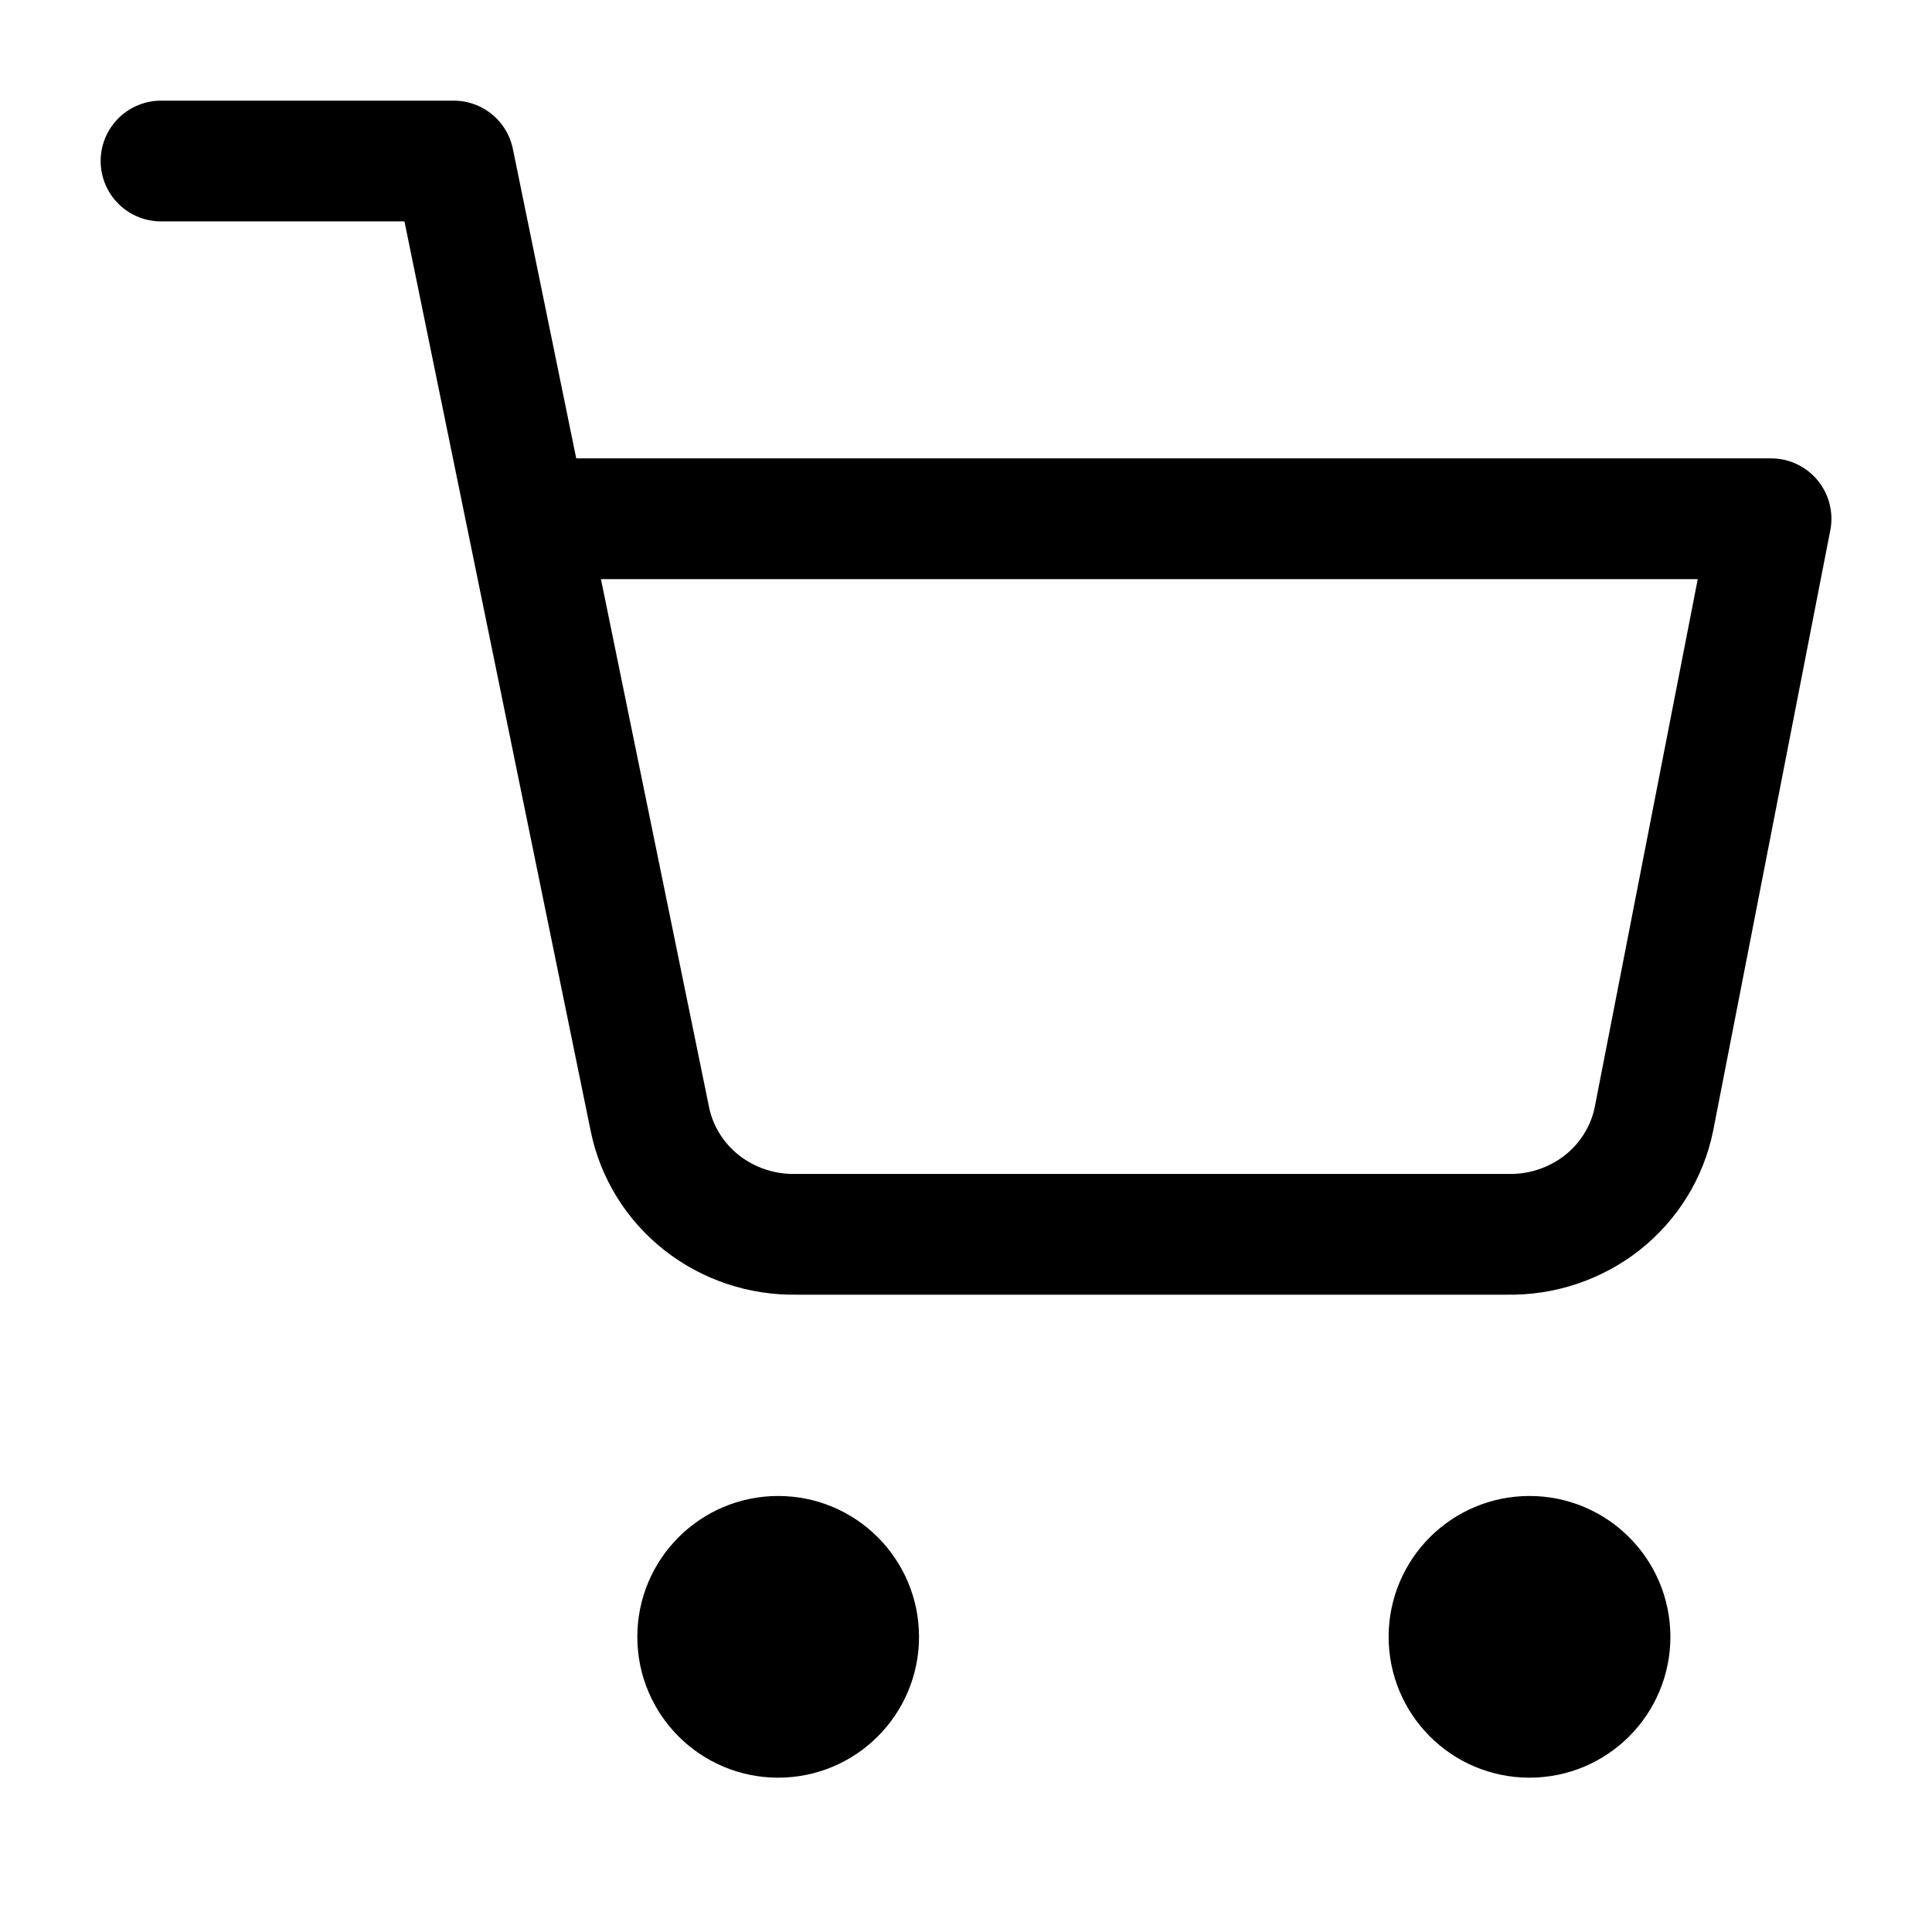
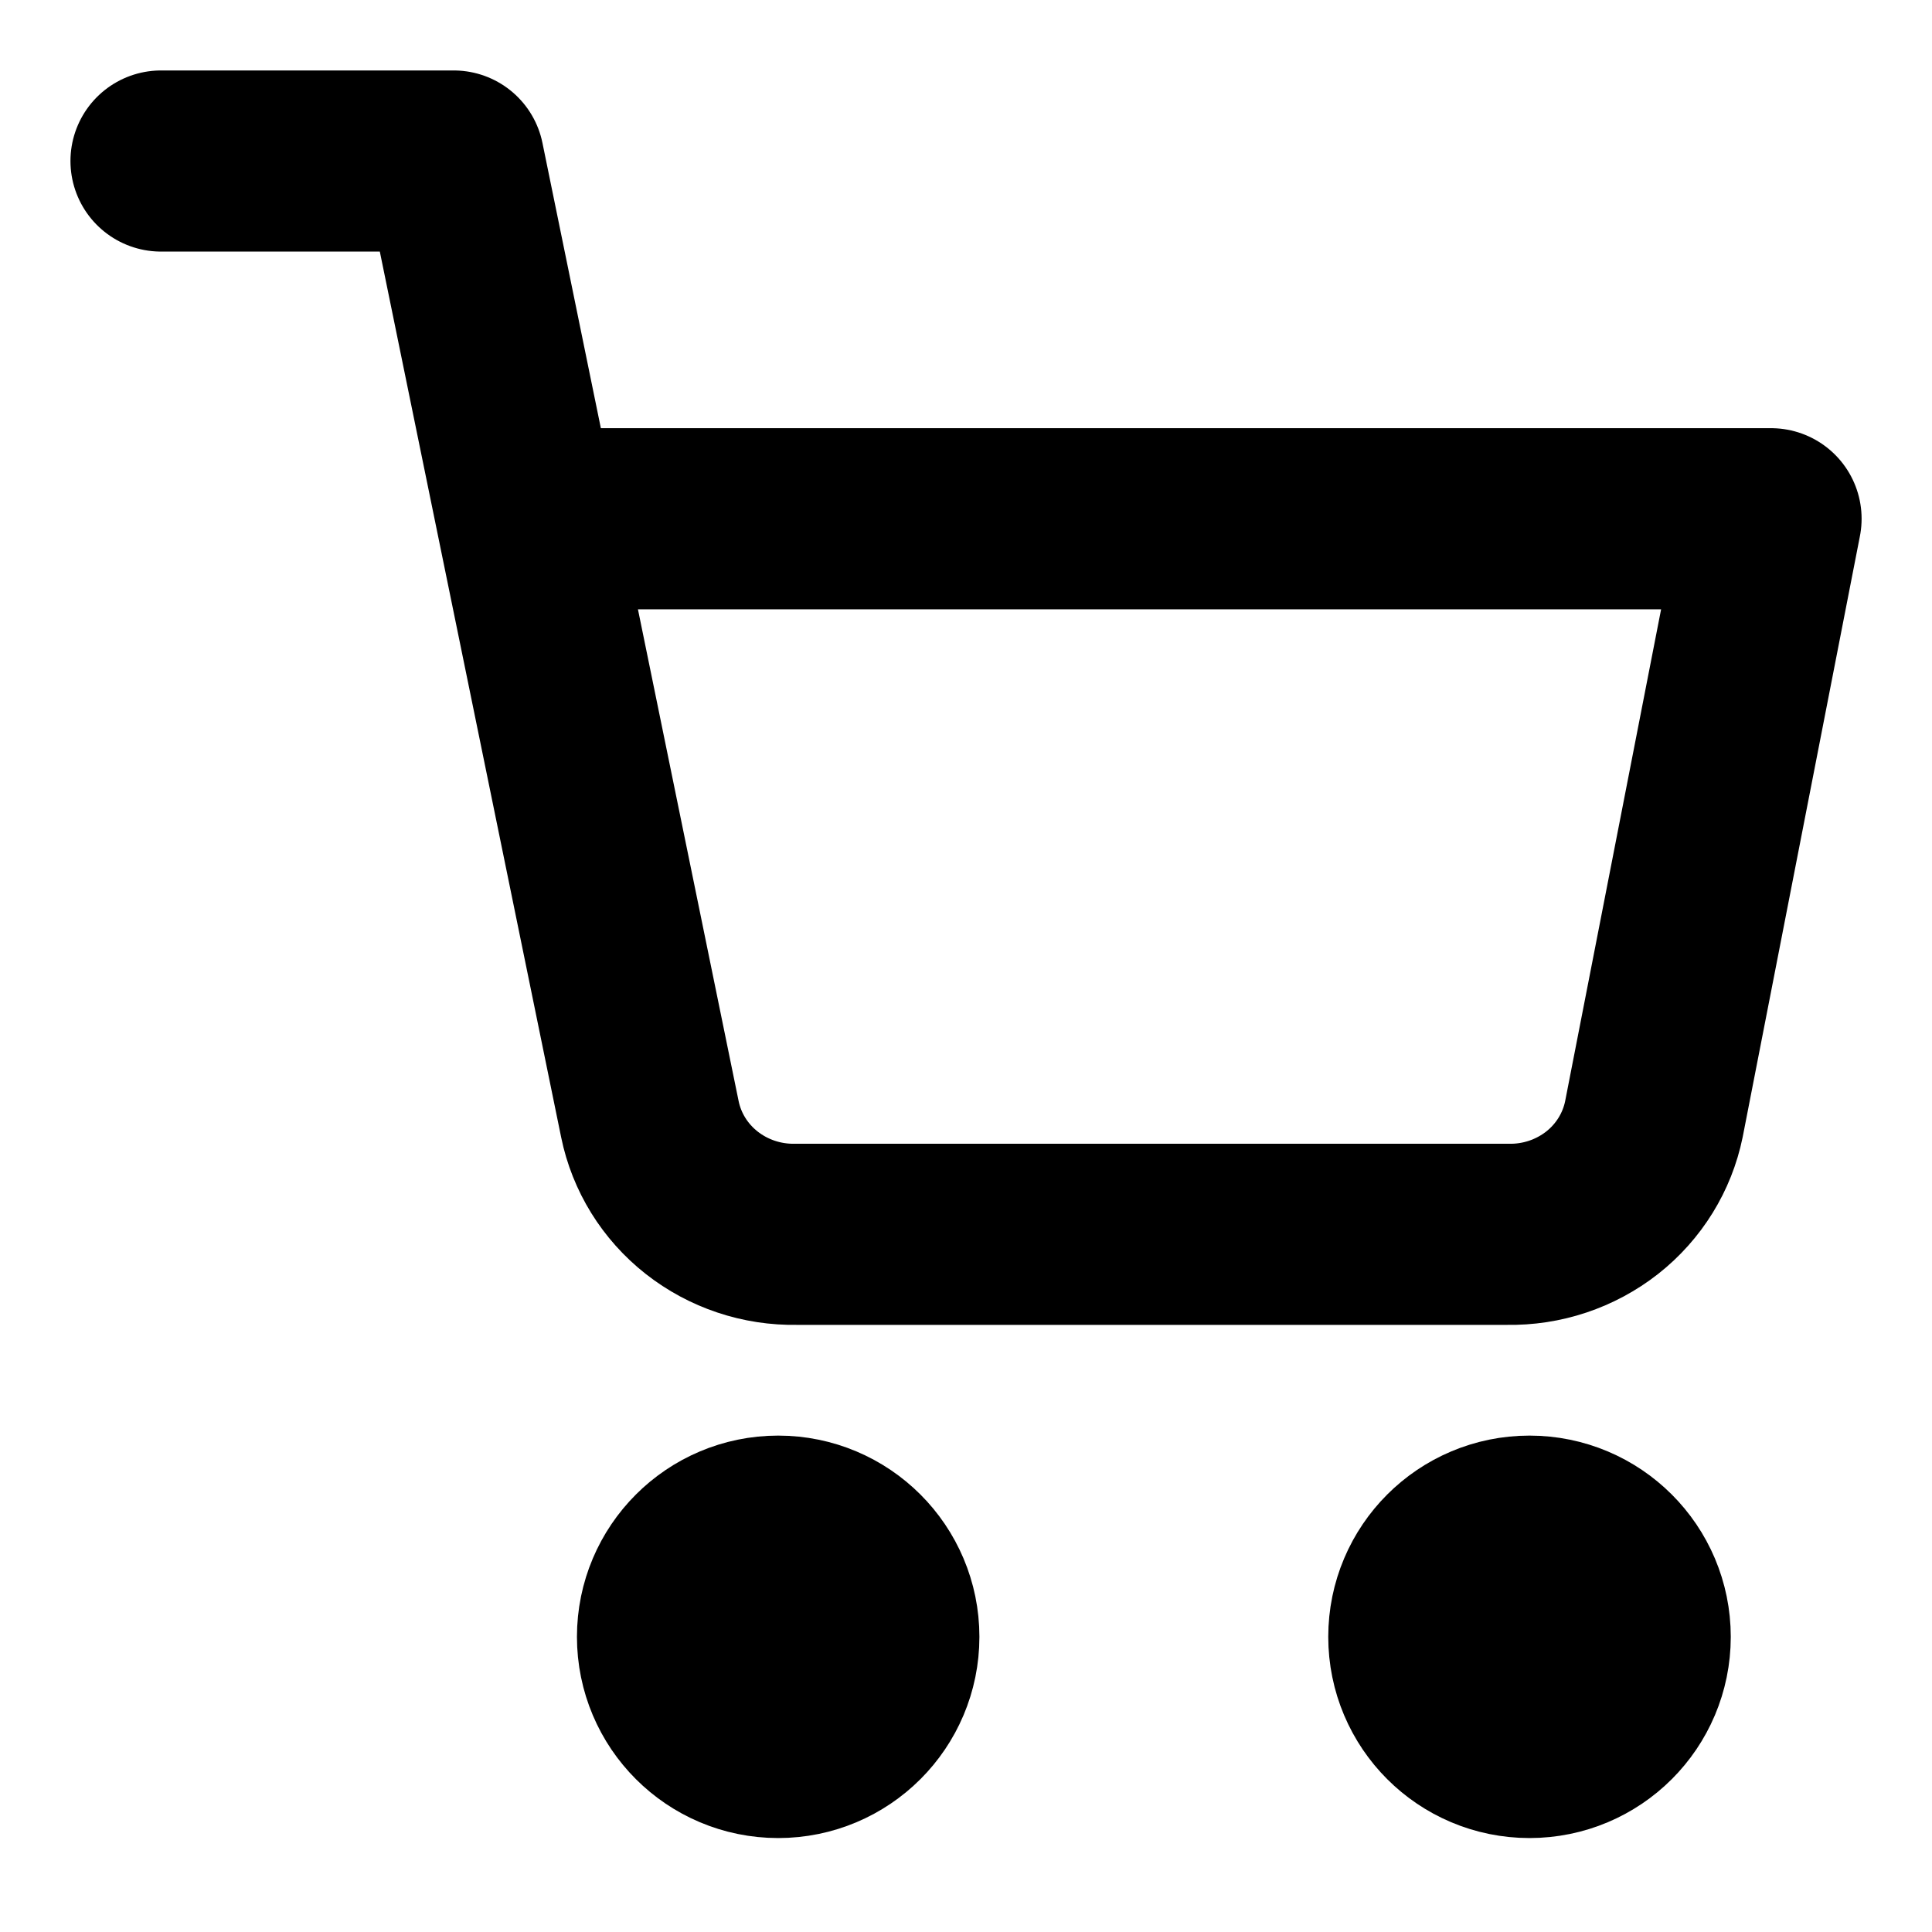
<svg xmlns="http://www.w3.org/2000/svg" width="32" height="32" viewBox="0 0 32 32" fill="none">
-   <path d="M12.889 28.444C13.625 28.444 14.222 27.848 14.222 27.111C14.222 26.375 13.625 25.778 12.889 25.778C12.153 25.778 11.556 26.375 11.556 27.111C11.556 27.848 12.153 28.444 12.889 28.444Z" fill="black" stroke="black" stroke-width="2" stroke-linecap="round" stroke-linejoin="round" />
-   <path d="M25.333 28.444C26.07 28.444 26.667 27.848 26.667 27.111C26.667 26.375 26.07 25.778 25.333 25.778C24.597 25.778 24 26.375 24 27.111C24 27.848 24.597 28.444 25.333 28.444Z" fill="black" stroke="black" stroke-width="2" stroke-linecap="round" stroke-linejoin="round" />
-   <path d="M2.667 2.667H7.515L10.764 18.536C10.875 19.081 11.178 19.572 11.622 19.921C12.065 20.269 12.619 20.455 13.188 20.444H24.97C25.539 20.455 26.093 20.269 26.537 19.921C26.98 19.572 27.283 19.081 27.394 18.536L29.334 8.592H8.728" stroke="black" stroke-width="2" stroke-linecap="round" stroke-linejoin="round" />
+   <path d="M12.889 28.444C13.625 28.444 14.222 27.848 14.222 27.111C14.222 26.375 13.625 25.778 12.889 25.778C12.153 25.778 11.556 26.375 11.556 27.111C11.556 27.848 12.153 28.444 12.889 28.444Z" fill="black" stroke="black" stroke-width="4" stroke-linecap="round" stroke-linejoin="round" />
+   <path d="M25.333 28.444C26.07 28.444 26.667 27.848 26.667 27.111C26.667 26.375 26.07 25.778 25.333 25.778C24.597 25.778 24 26.375 24 27.111C24 27.848 24.597 28.444 25.333 28.444Z" fill="black" stroke="black" stroke-width="4" stroke-linecap="round" stroke-linejoin="round" />
+   <path d="M2.667 2.667H7.515L10.764 18.536C10.875 19.081 11.178 19.572 11.622 19.921C12.065 20.269 12.619 20.455 13.188 20.444H24.97C25.539 20.455 26.093 20.269 26.537 19.921C26.98 19.572 27.283 19.081 27.394 18.536L29.334 8.592H8.728" stroke="black" stroke-width="3" stroke-linecap="round" stroke-linejoin="round" />
</svg>
